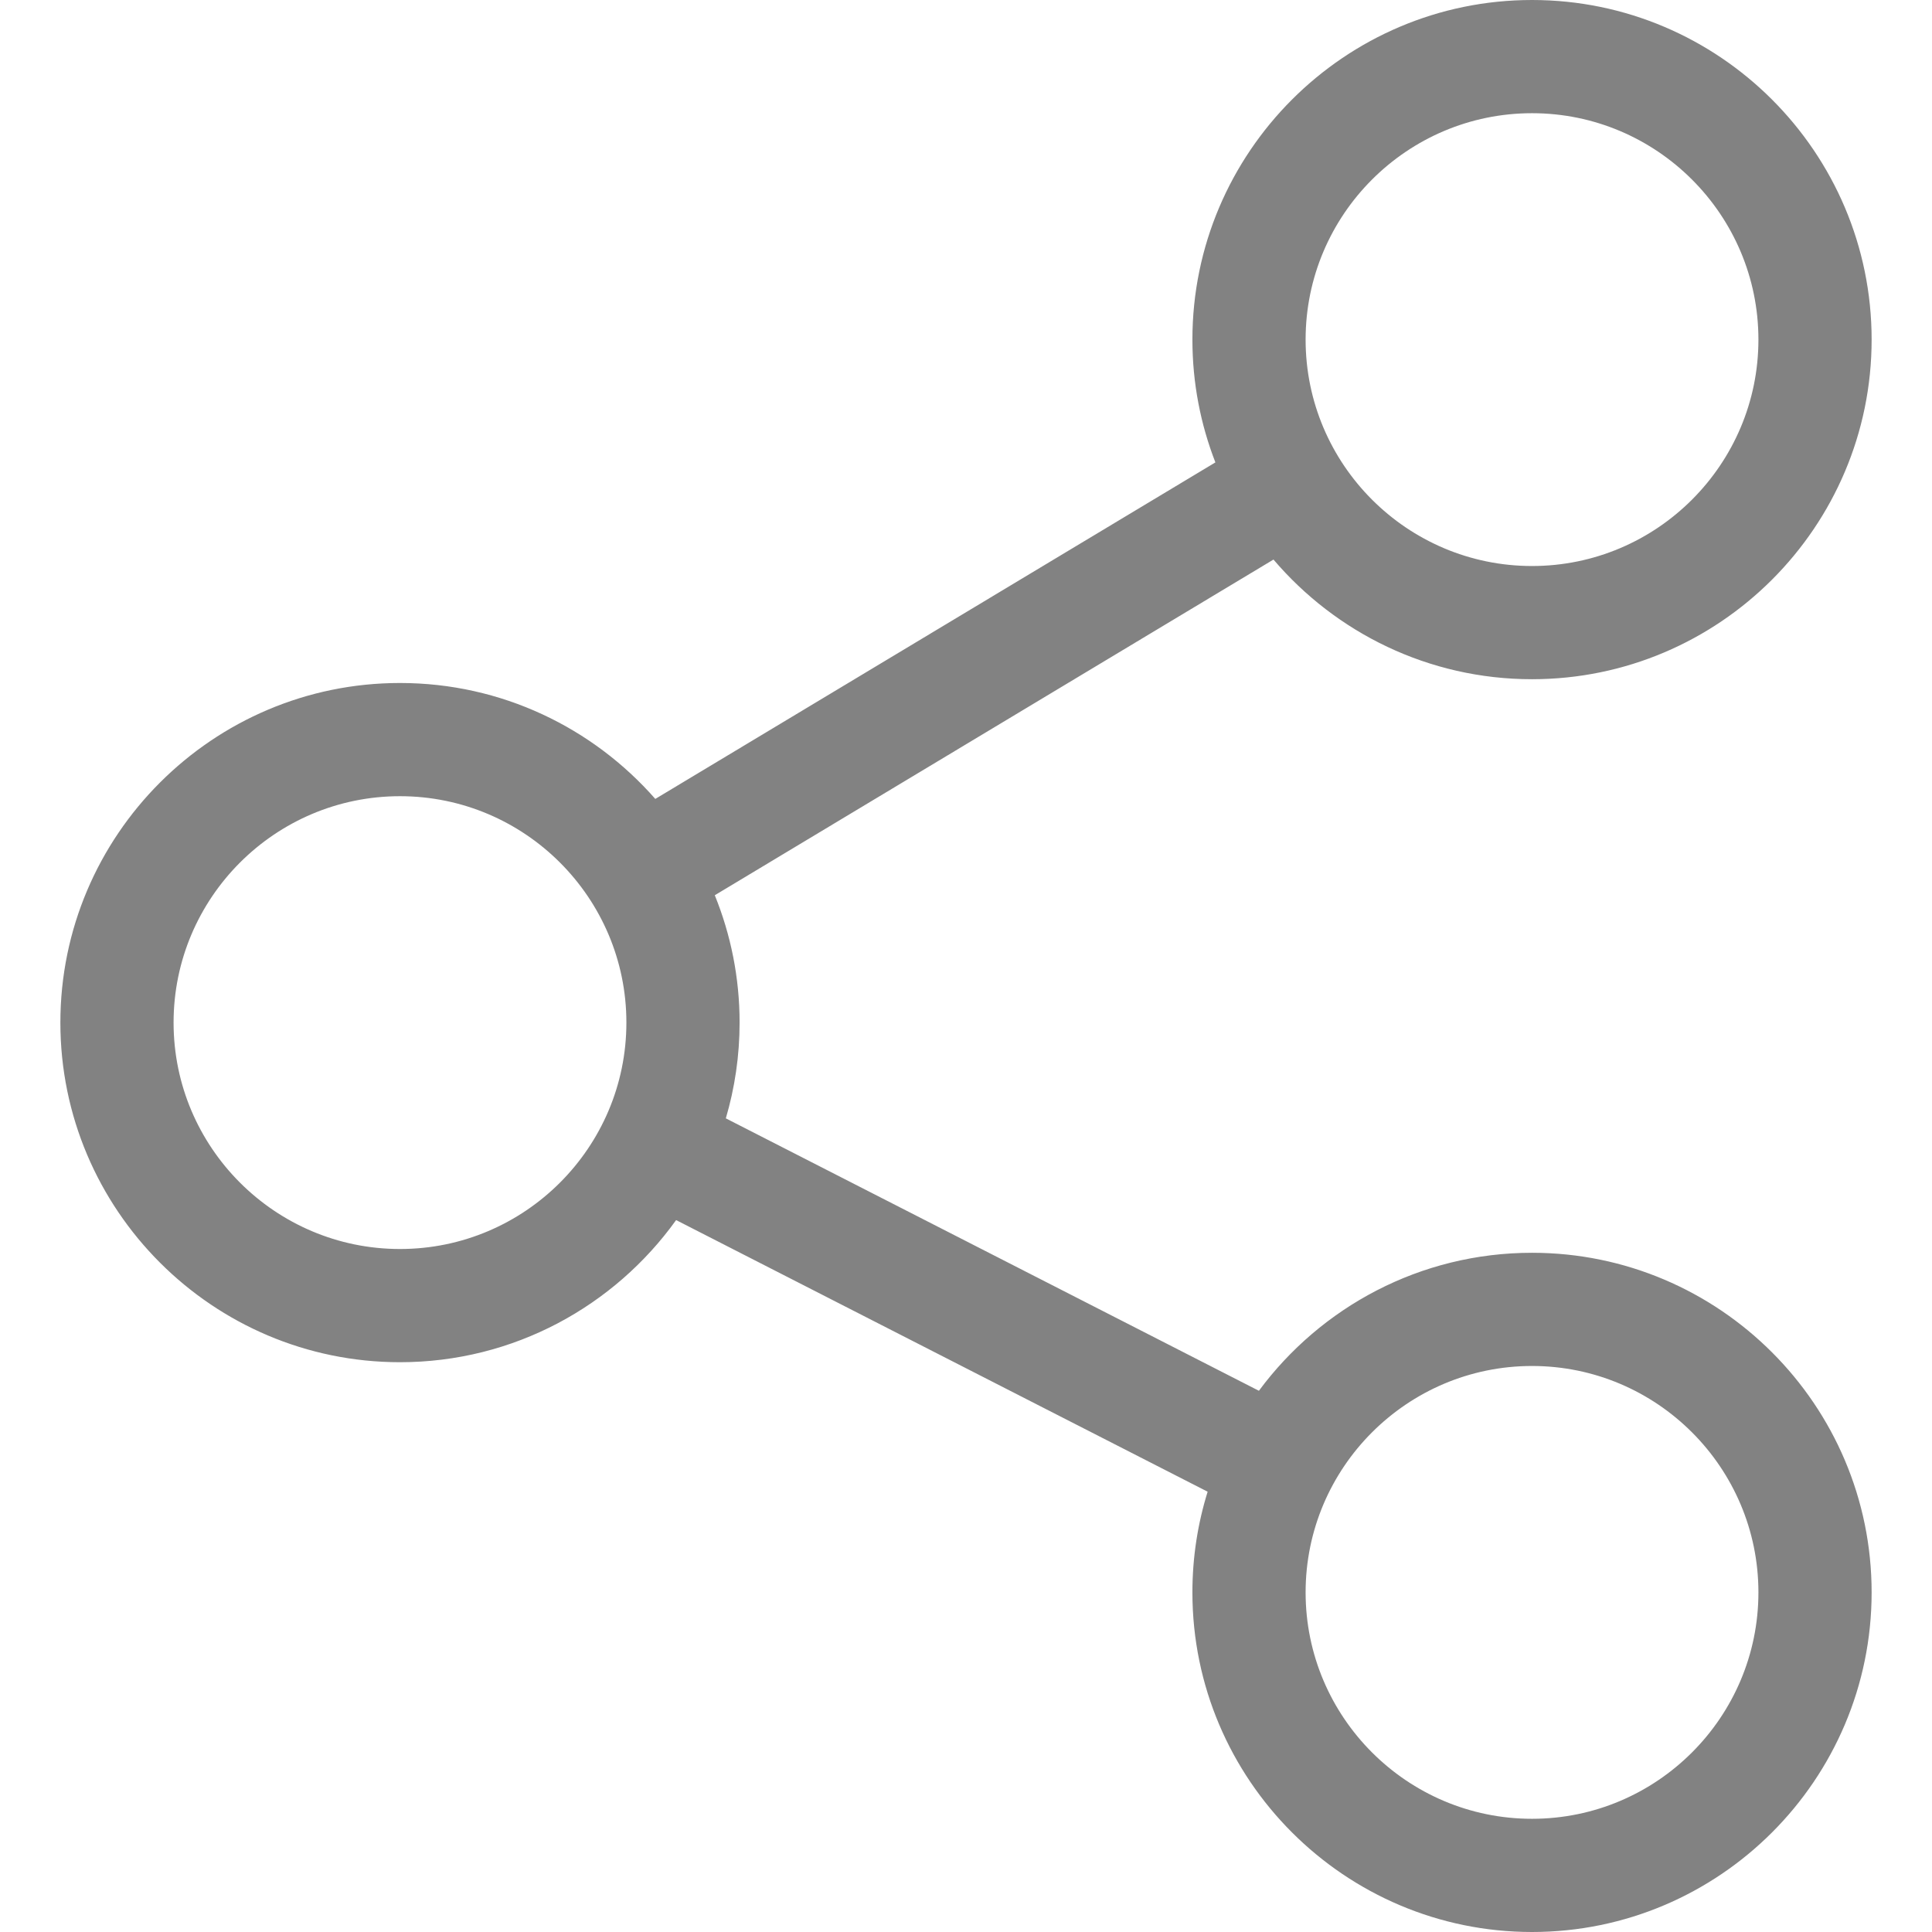
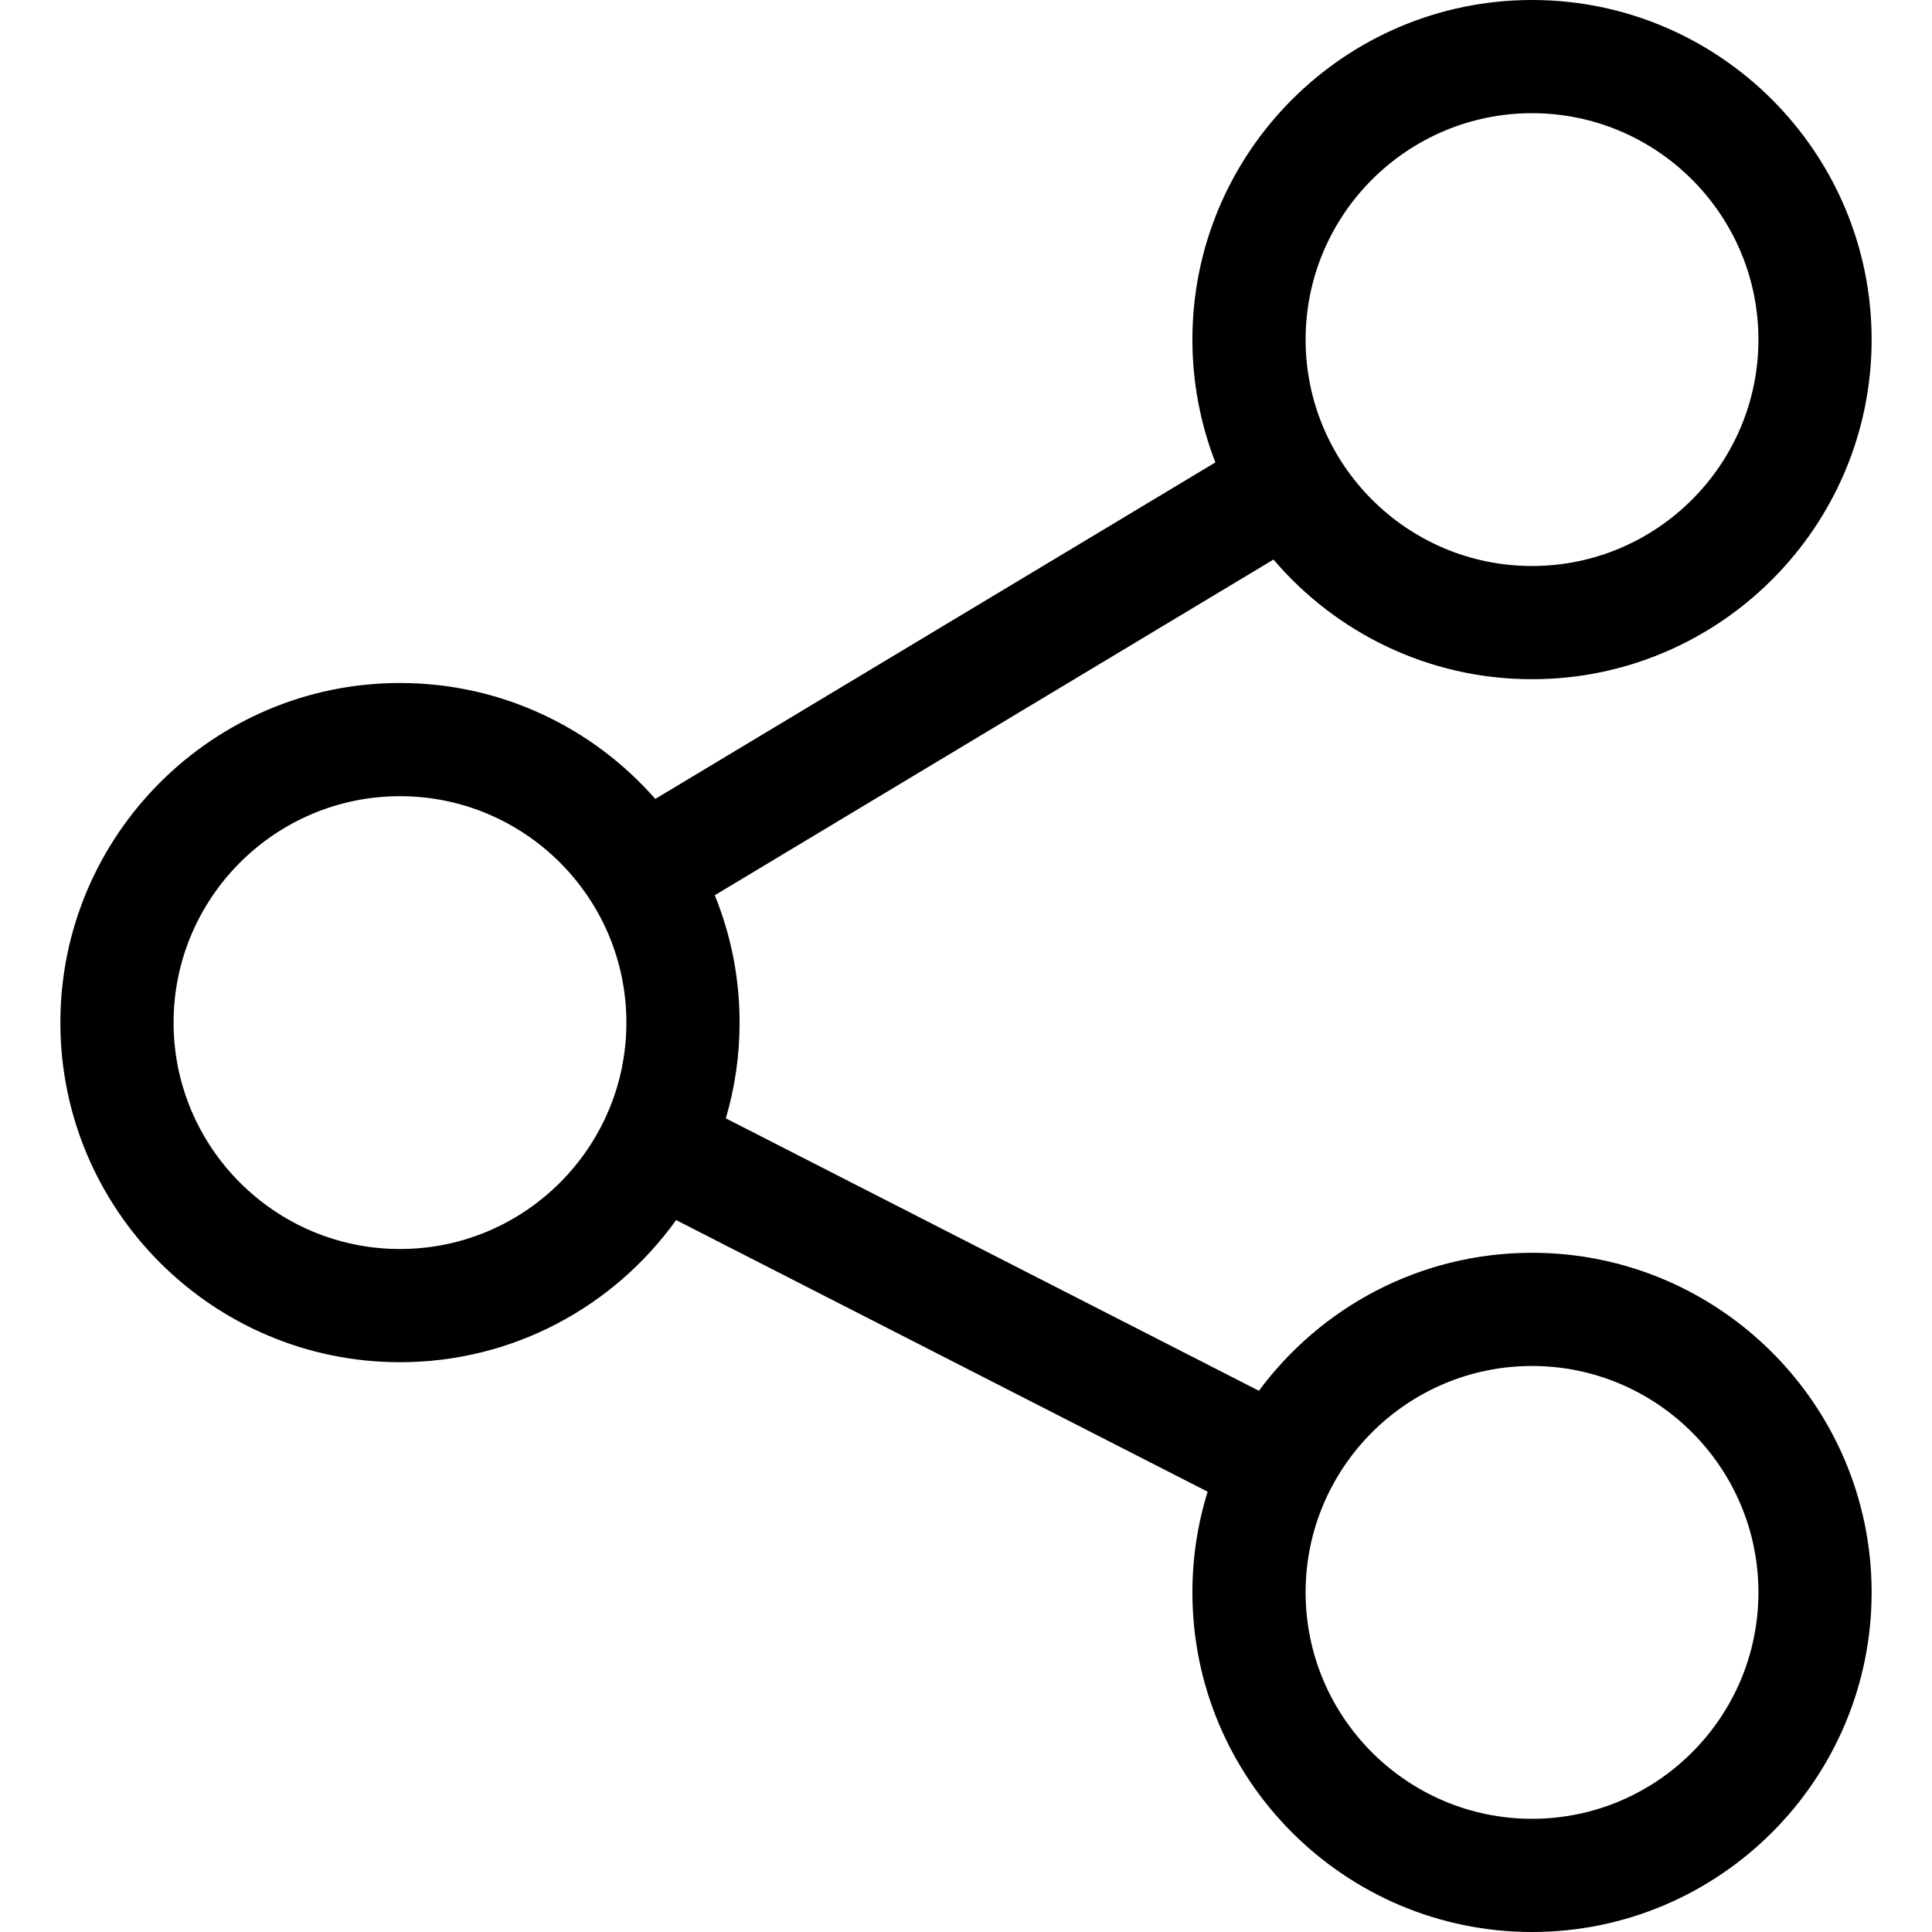
<svg xmlns="http://www.w3.org/2000/svg" version="1.1" width="512" height="512" x="0" y="0" viewBox="0 0 512 512" style="enable-background:new 0 0 512 512" xml:space="preserve" class="">
  <g>
    <g>
      <g>
-         <path d="M406,332c-29.636,0-55.969,14.402-72.378,36.571l-141.27-72.195C194.722,288.324,196,279.809,196,271    c0-11.931-2.339-23.324-6.574-33.753l148.06-88.958C354.006,167.679,378.59,180,406,180c49.626,0,90-40.374,90-90    c0-49.626-40.374-90-90-90c-49.626,0-90,40.374-90,90c0,11.47,2.161,22.443,6.09,32.54l-148.43,89.18    C157.152,192.902,132.941,181,106,181c-49.626,0-90,40.374-90,90c0,49.626,40.374,90,90,90c30.122,0,56.832-14.876,73.177-37.666    l140.86,71.985C317.414,403.753,316,412.714,316,422c0,49.626,40.374,90,90,90c49.626,0,90-40.374,90-90    C496,372.374,455.626,332,406,332z M406,30c33.084,0,60,26.916,60,60s-26.916,60-60,60s-60-26.916-60-60S372.916,30,406,30z     M106,331c-33.084,0-60-26.916-60-60s26.916-60,60-60s60,26.916,60,60S139.084,331,106,331z M406,482c-33.084,0-60-26.916-60-60    s26.916-60,60-60s60,26.916,60,60S439.084,482,406,482z" fill="#828282" data-original="#000000" style="" class="" />
+         <path d="M406,332c-29.636,0-55.969,14.402-72.378,36.571l-141.27-72.195C194.722,288.324,196,279.809,196,271    c0-11.931-2.339-23.324-6.574-33.753l148.06-88.958C354.006,167.679,378.59,180,406,180c49.626,0,90-40.374,90-90    c0-49.626-40.374-90-90-90c-49.626,0-90,40.374-90,90c0,11.47,2.161,22.443,6.09,32.54l-148.43,89.18    C157.152,192.902,132.941,181,106,181c-49.626,0-90,40.374-90,90c0,49.626,40.374,90,90,90c30.122,0,56.832-14.876,73.177-37.666    l140.86,71.985C317.414,403.753,316,412.714,316,422c0,49.626,40.374,90,90,90c49.626,0,90-40.374,90-90    C496,372.374,455.626,332,406,332z M406,30c33.084,0,60,26.916,60,60s-26.916,60-60,60s-60-26.916-60-60S372.916,30,406,30z     M106,331c-33.084,0-60-26.916-60-60s26.916-60,60-60s60,26.916,60,60S139.084,331,106,331z M406,482c-33.084,0-60-26.916-60-60    s26.916-60,60-60s60,26.916,60,60S439.084,482,406,482z" data-original="#000000" style="" class="" />
      </g>
    </g>
    <g>
</g>
    <g>
</g>
    <g>
</g>
    <g>
</g>
    <g>
</g>
    <g>
</g>
    <g>
</g>
    <g>
</g>
    <g>
</g>
    <g>
</g>
    <g>
</g>
    <g>
</g>
    <g>
</g>
    <g>
</g>
    <g>
</g>
  </g>
</svg>
